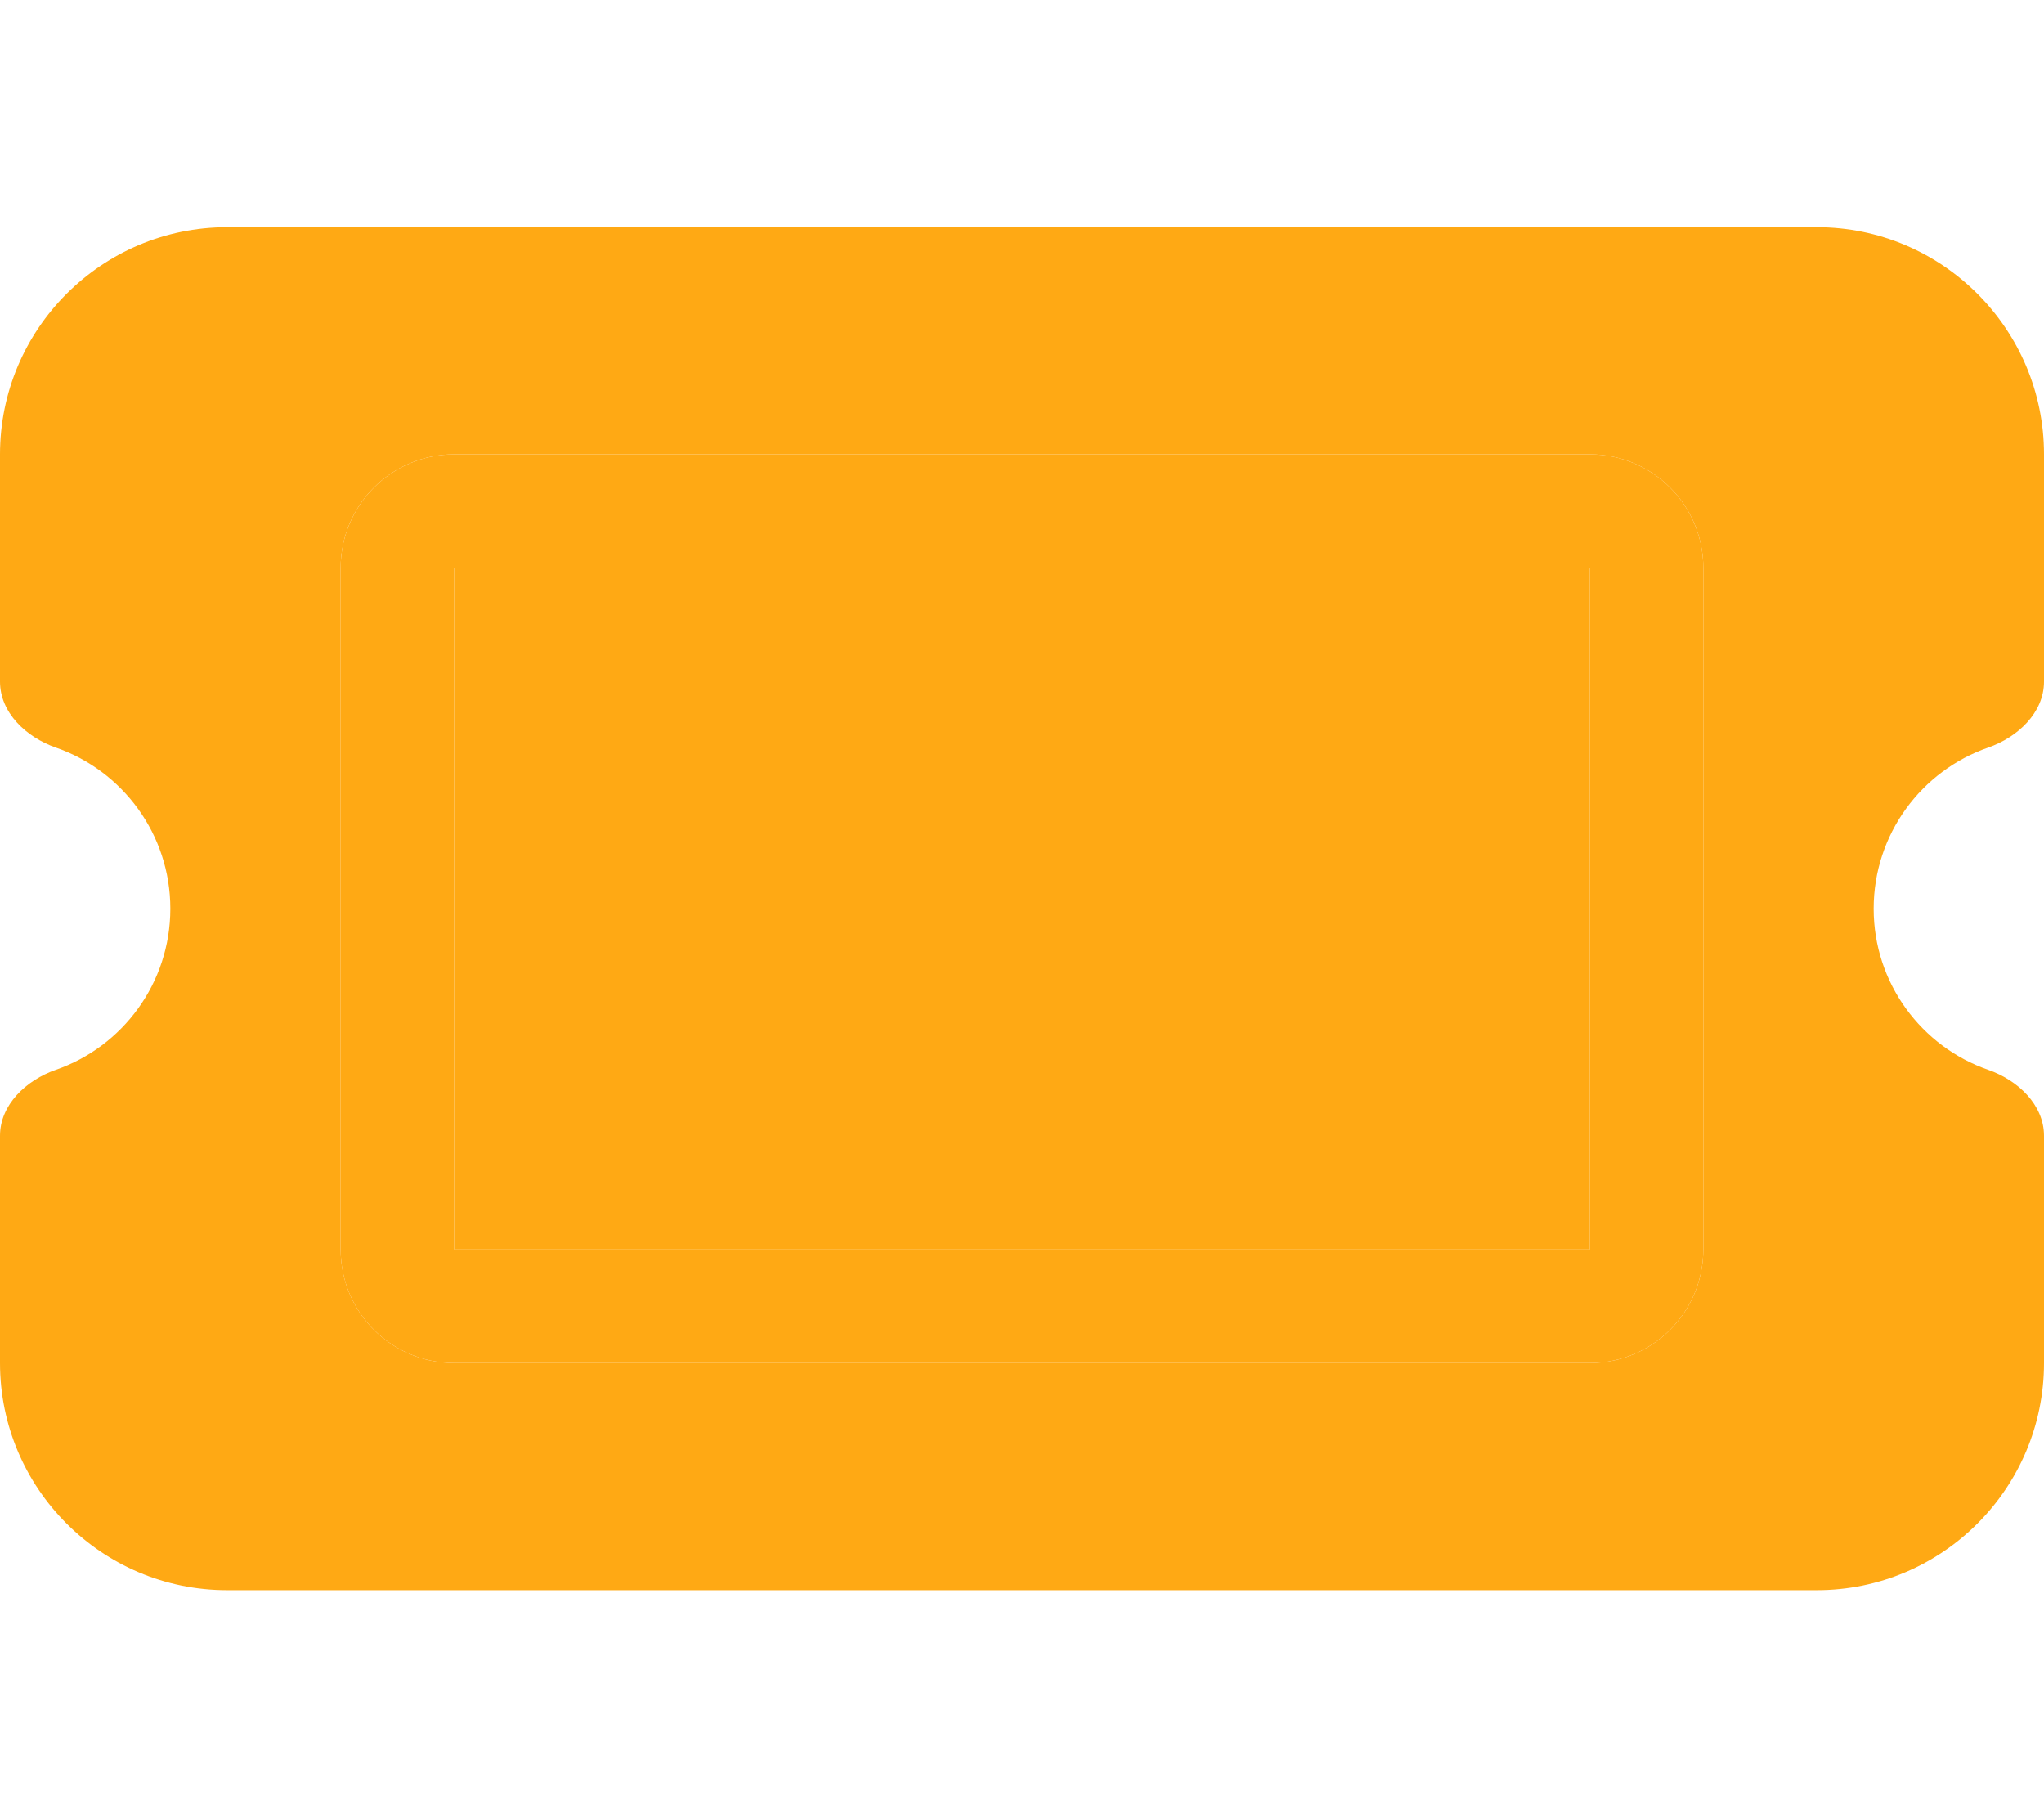
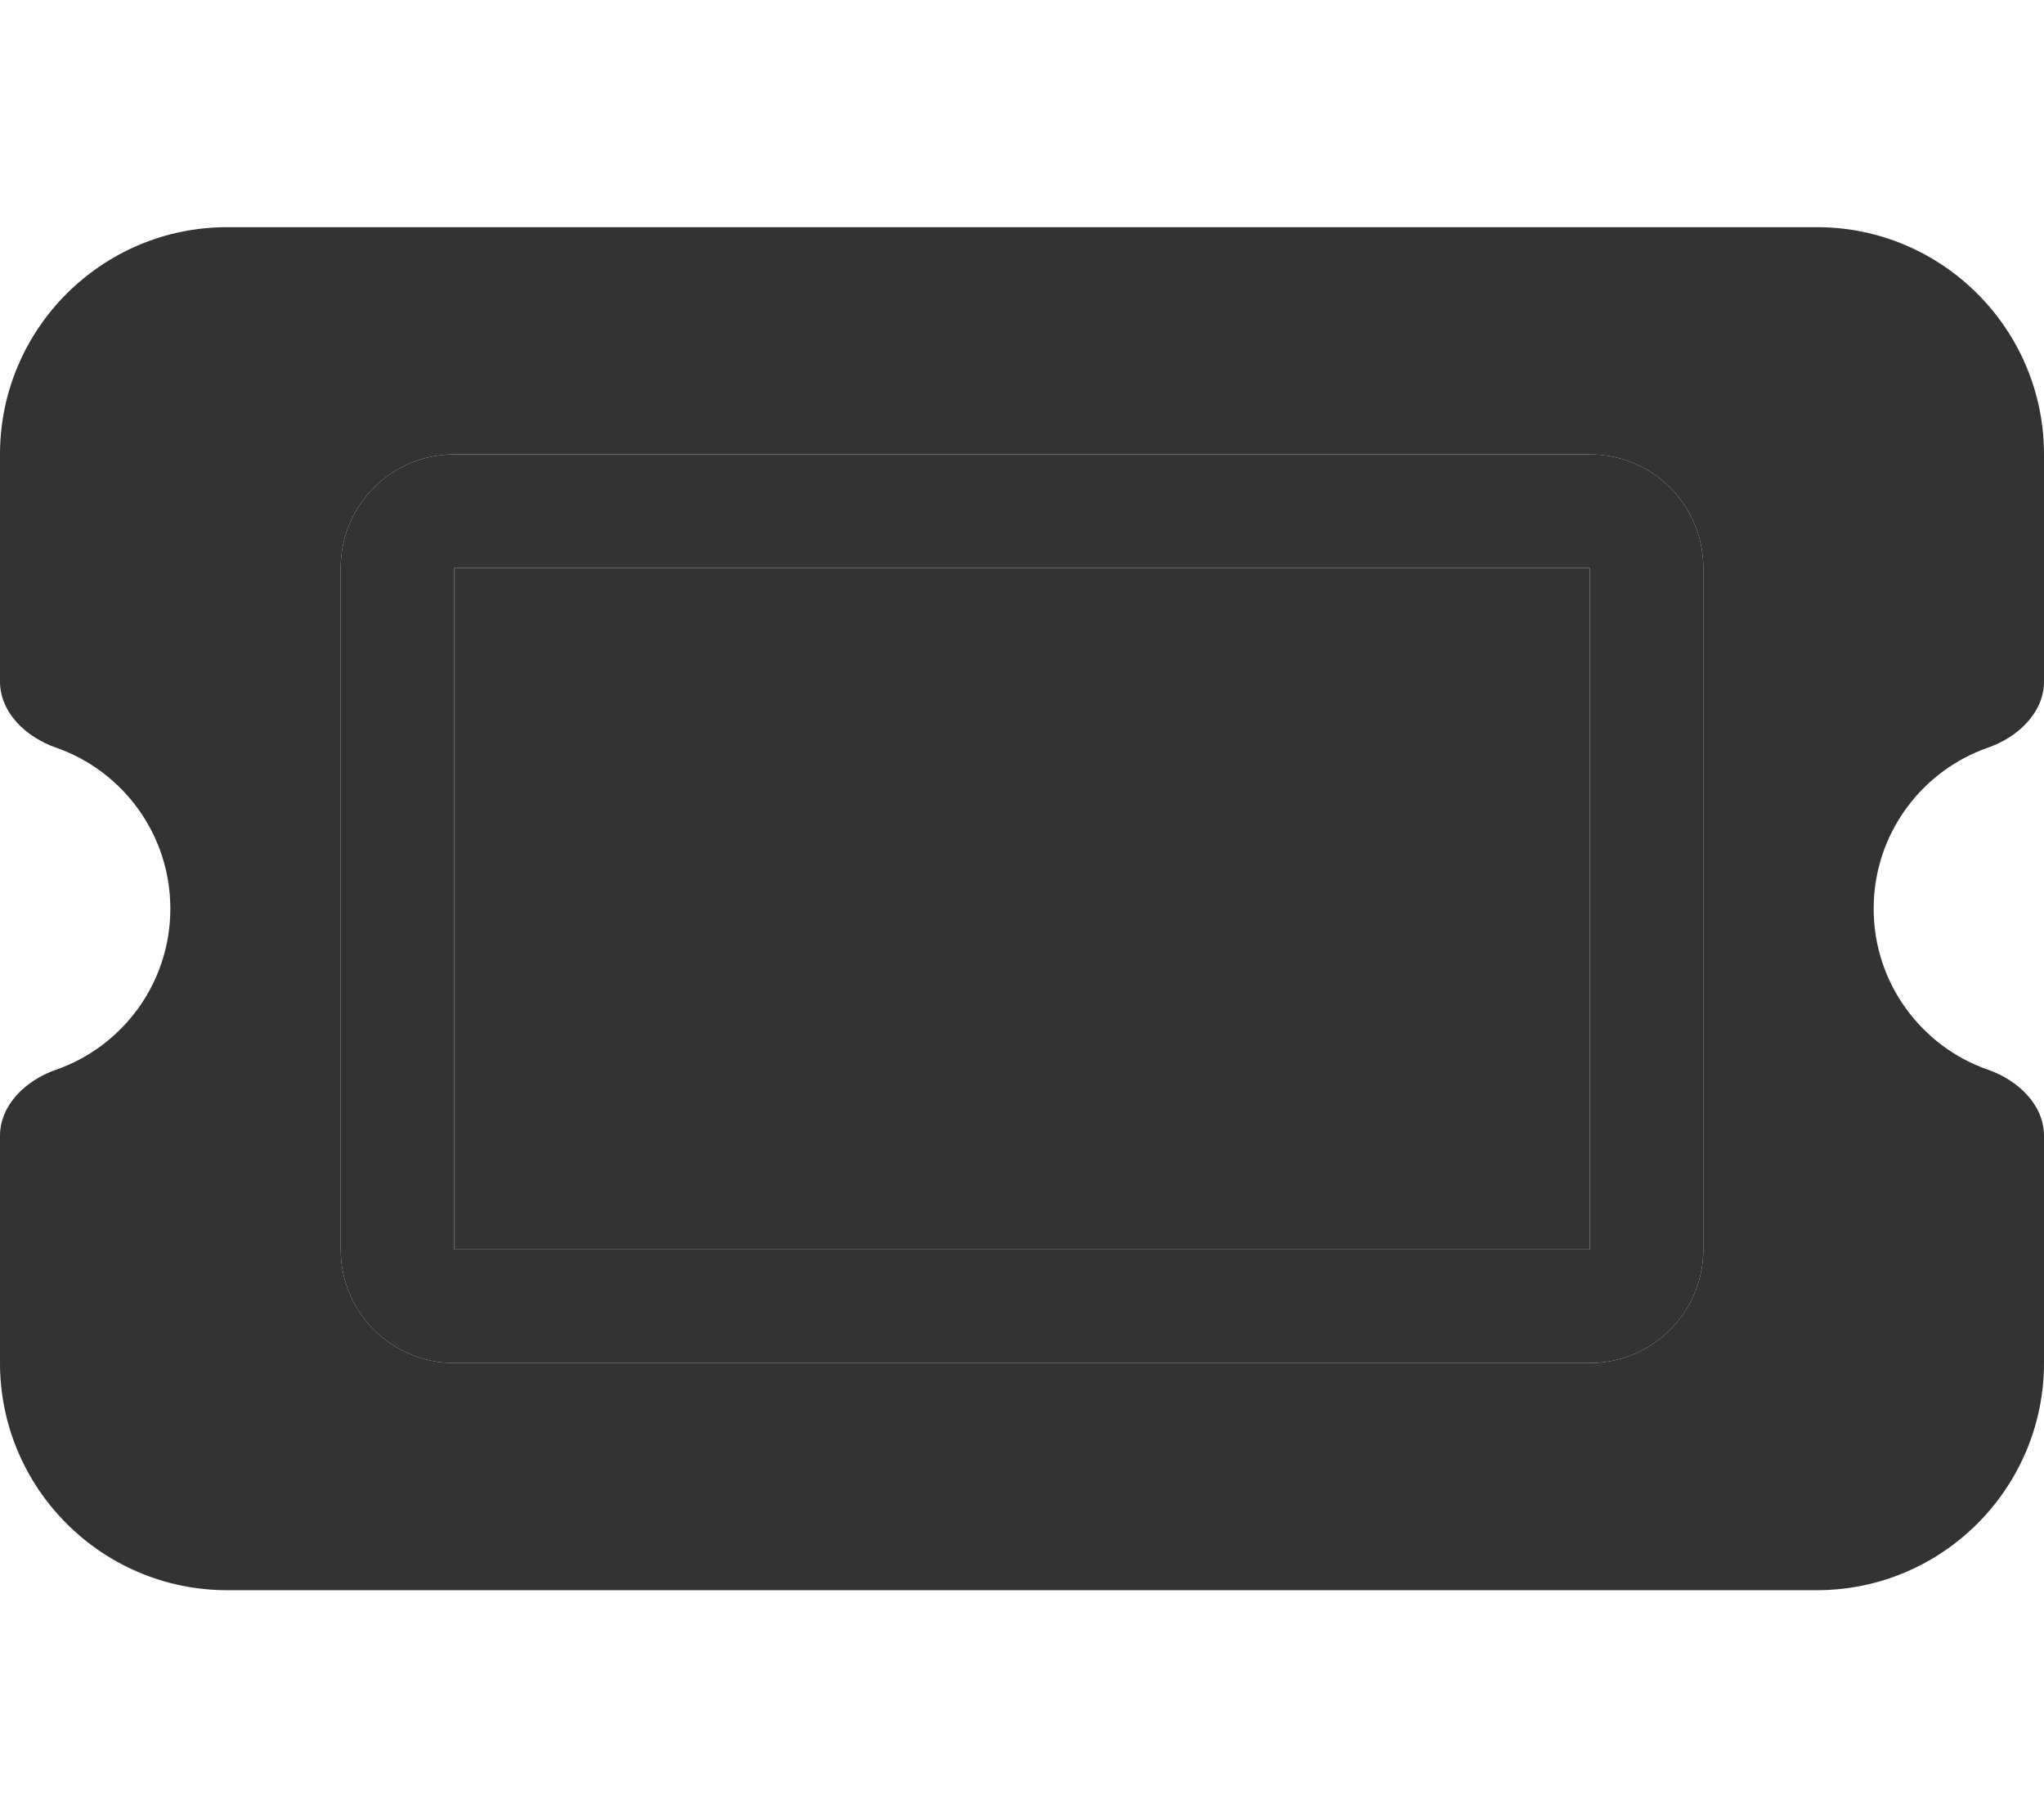
<svg xmlns="http://www.w3.org/2000/svg" viewBox="0 0 576 512" width="350px">
  <defs />
-   <path fill="#ffa914" class="fa-secondary" d="M64 64C28.7 64 0 92.7 0 128v64c0 8.8 7.4 15.7 15.7 18.6C34.5 217.1 48 235 48 256s-13.5 38.9-32.3 45.4C7.4 304.3 0 311.2 0 320v64c0 35.3 28.7 64 64 64H512c35.3 0 64-28.7 64-64V320c0-8.8-7.4-15.7-15.7-18.6C541.5 294.9 528 277 528 256s13.5-38.9 32.3-45.4c8.3-2.9 15.7-9.8 15.7-18.6V128c0-35.3-28.7-64-64-64H64zm64 96l0 192H448V160H128zm-32 0c0-17.7 14.3-32 32-32H448c17.7 0 32 14.3 32 32V352c0 17.7-14.3 32-32 32H128c-17.7 0-32-14.3-32-32V160z" />
-   <path fill="#ffa914" class="fa-primary" d="M448 160V352H128l0-192H448zM128 128c-17.7 0-32 14.3-32 32V352c0 17.7 14.3 32 32 32H448c17.7 0 32-14.3 32-32V160c0-17.7-14.3-32-32-32H128z" />
+   <path fill="#333" class="fa-secondary" d="M64 64C28.7 64 0 92.7 0 128v64c0 8.8 7.4 15.7 15.7 18.6C34.5 217.1 48 235 48 256s-13.5 38.9-32.3 45.4C7.4 304.3 0 311.2 0 320v64c0 35.3 28.7 64 64 64H512c35.3 0 64-28.7 64-64V320c0-8.8-7.4-15.7-15.7-18.6C541.5 294.9 528 277 528 256s13.5-38.9 32.3-45.4c8.3-2.9 15.7-9.8 15.7-18.6V128c0-35.3-28.7-64-64-64H64zm64 96l0 192H448V160H128zm-32 0c0-17.7 14.3-32 32-32H448c17.7 0 32 14.3 32 32V352c0 17.7-14.3 32-32 32H128c-17.7 0-32-14.3-32-32V160z" />
+   <path fill="#333" class="fa-primary" d="M448 160V352H128l0-192H448zM128 128c-17.7 0-32 14.3-32 32V352c0 17.7 14.3 32 32 32H448c17.7 0 32-14.3 32-32V160c0-17.7-14.3-32-32-32H128z" />
</svg>
